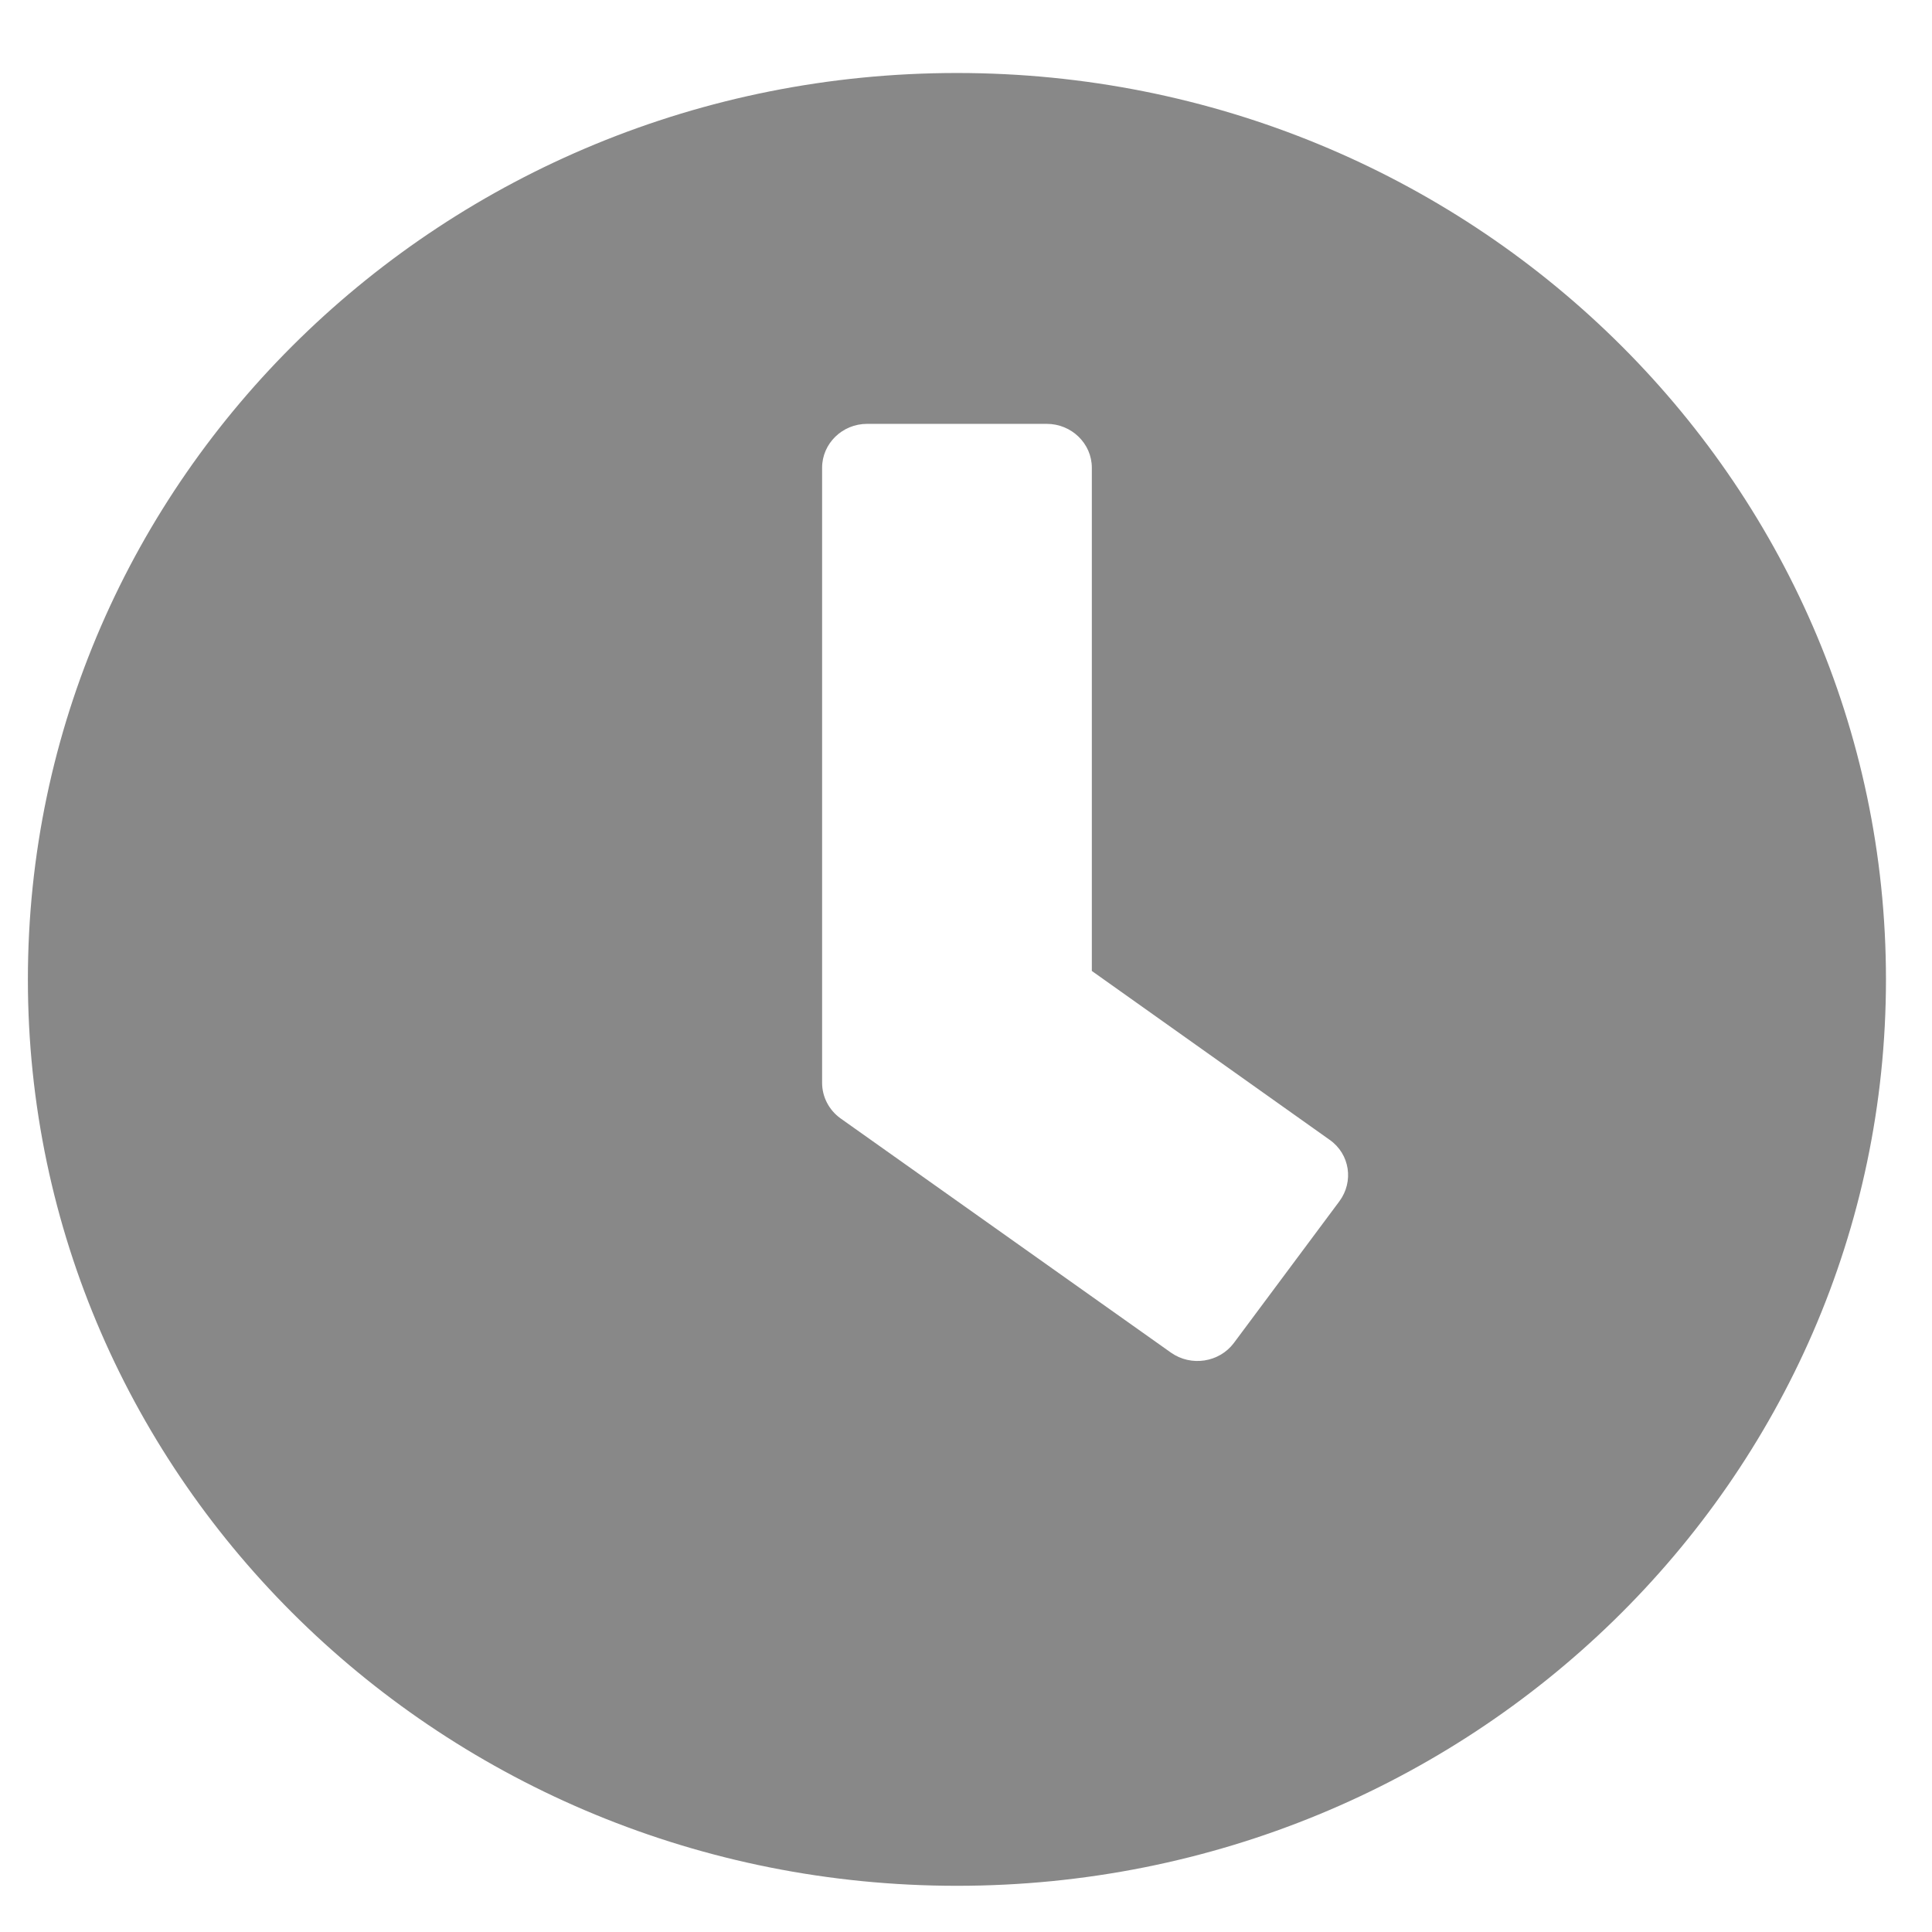
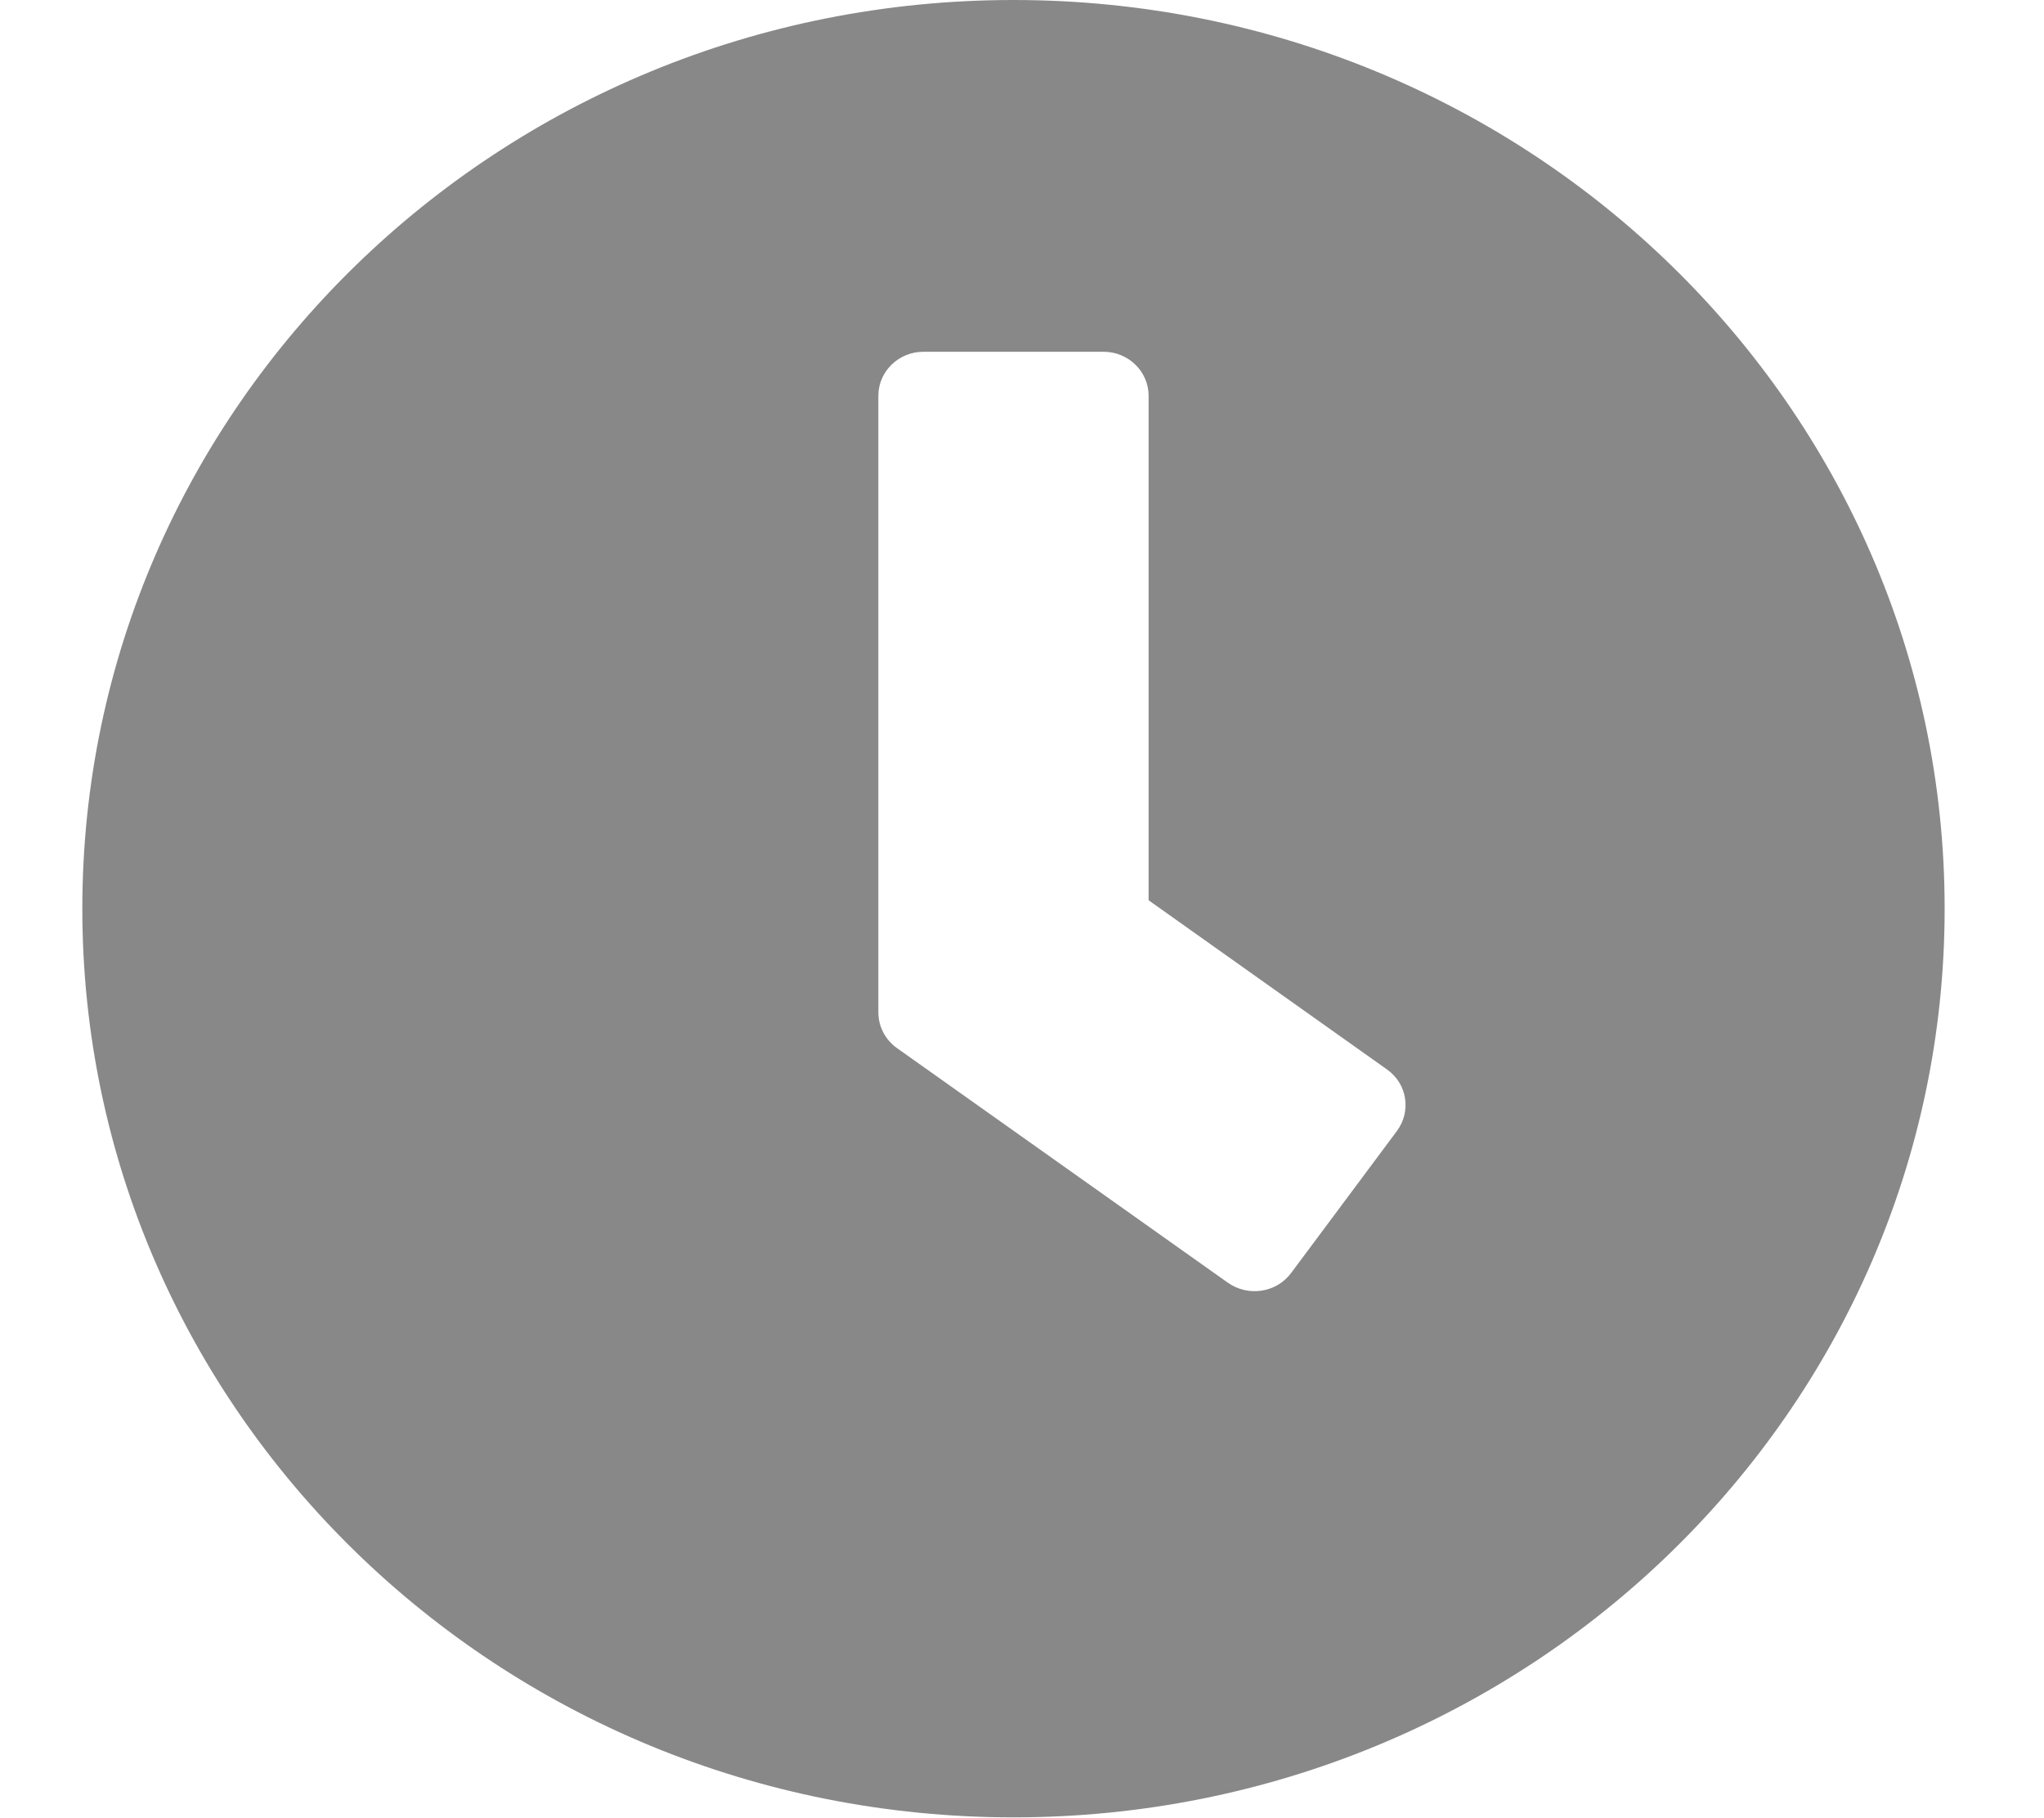
- <svg xmlns="http://www.w3.org/2000/svg" width="23" height="23" viewBox="0 0 23 23" fill="none">
-   <path d="M11.392 0.869C5.282 0.869 0.332 5.699 0.332 11.66C0.332 17.62 5.282 22.45 11.392 22.45C17.502 22.45 22.452 17.62 22.452 11.66C22.452 5.699 17.502 0.869 11.392 0.869ZM13.939 16.102L10.005 13.313C9.867 13.213 9.787 13.056 9.787 12.891V5.568C9.787 5.281 10.027 5.046 10.322 5.046H12.462C12.757 5.046 12.998 5.281 12.998 5.568V11.559L15.83 13.57C16.07 13.739 16.119 14.066 15.945 14.301L14.688 15.989C14.514 16.22 14.179 16.272 13.939 16.102Z" fill="#888888" />
+ <svg xmlns="http://www.w3.org/2000/svg" width="18" height="16" viewBox="0 0 18 16" fill="none">
+   <path d="M8.925 0C4.395 0 0.725 3.581 0.725 8C0.725 12.419 4.395 16 8.925 16C13.455 16 17.125 12.419 17.125 8C17.125 3.581 13.455 0 8.925 0ZM10.813 11.293L7.897 9.226C7.794 9.152 7.735 9.035 7.735 8.913V3.484C7.735 3.271 7.913 3.097 8.131 3.097H9.719C9.937 3.097 10.115 3.271 10.115 3.484V7.926L12.215 9.416C12.393 9.542 12.43 9.784 12.301 9.958L11.368 11.21C11.239 11.381 10.992 11.419 10.813 11.293Z" fill="#888888" />
</svg>
